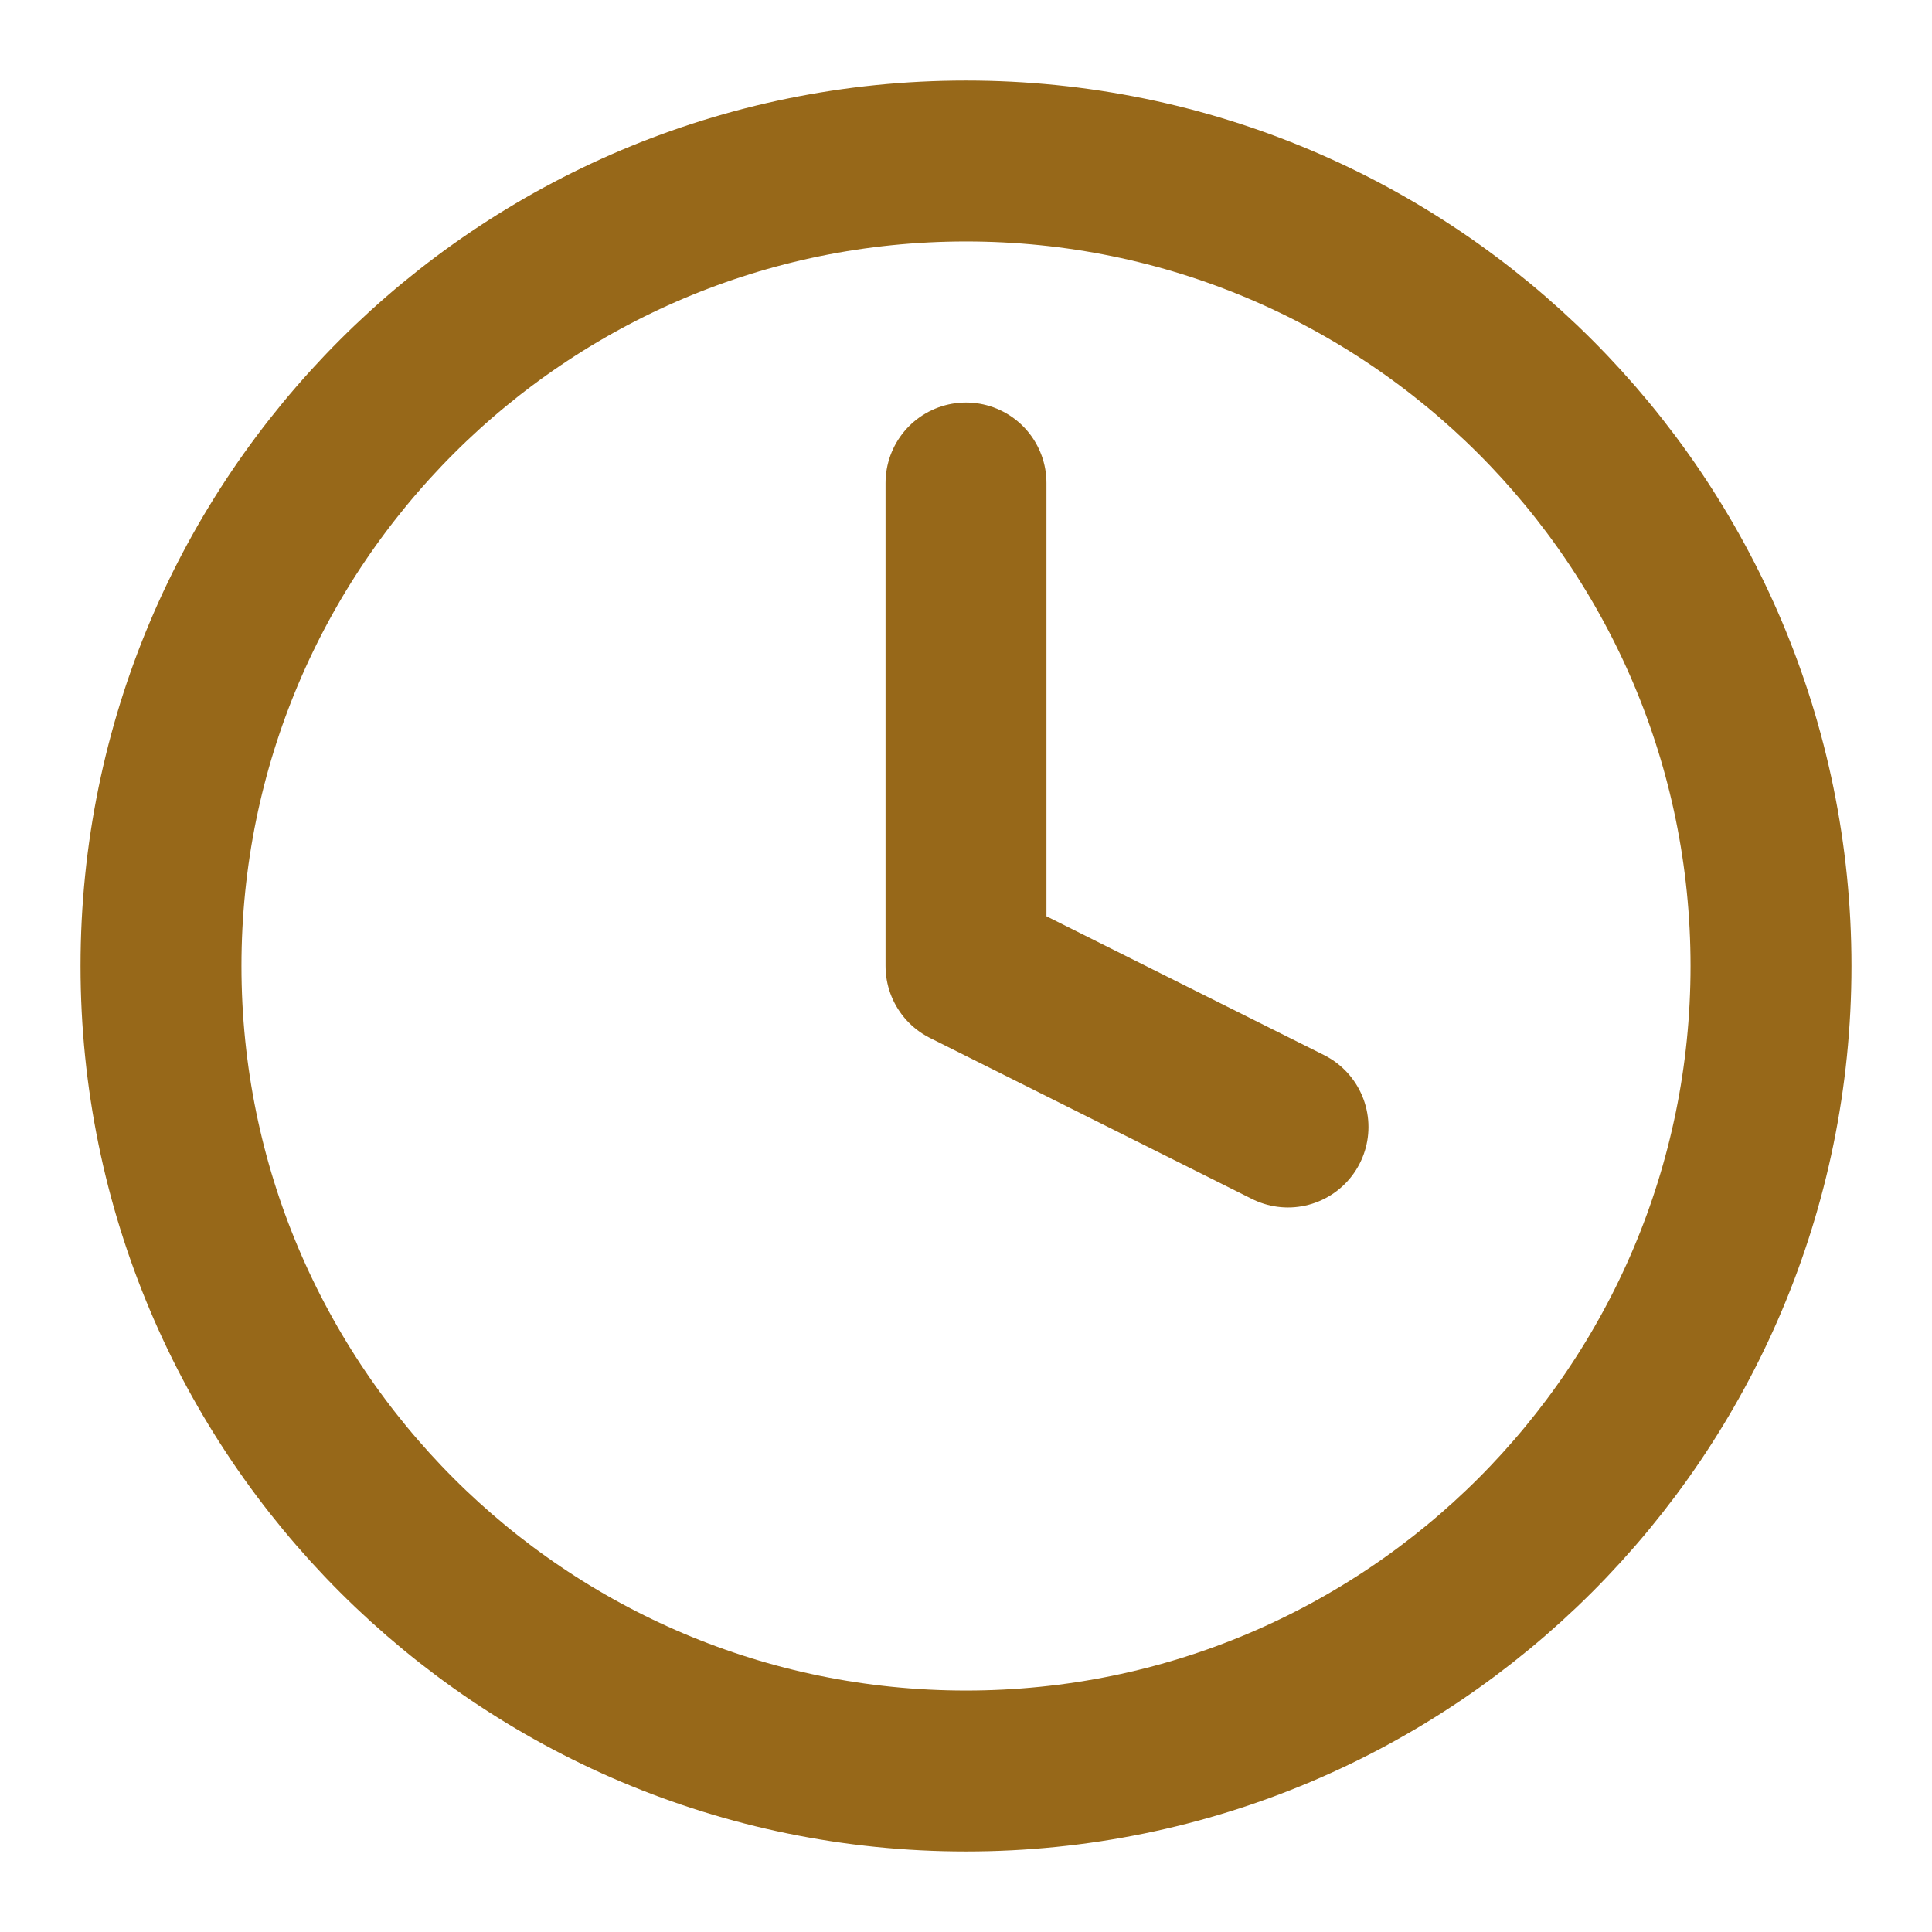
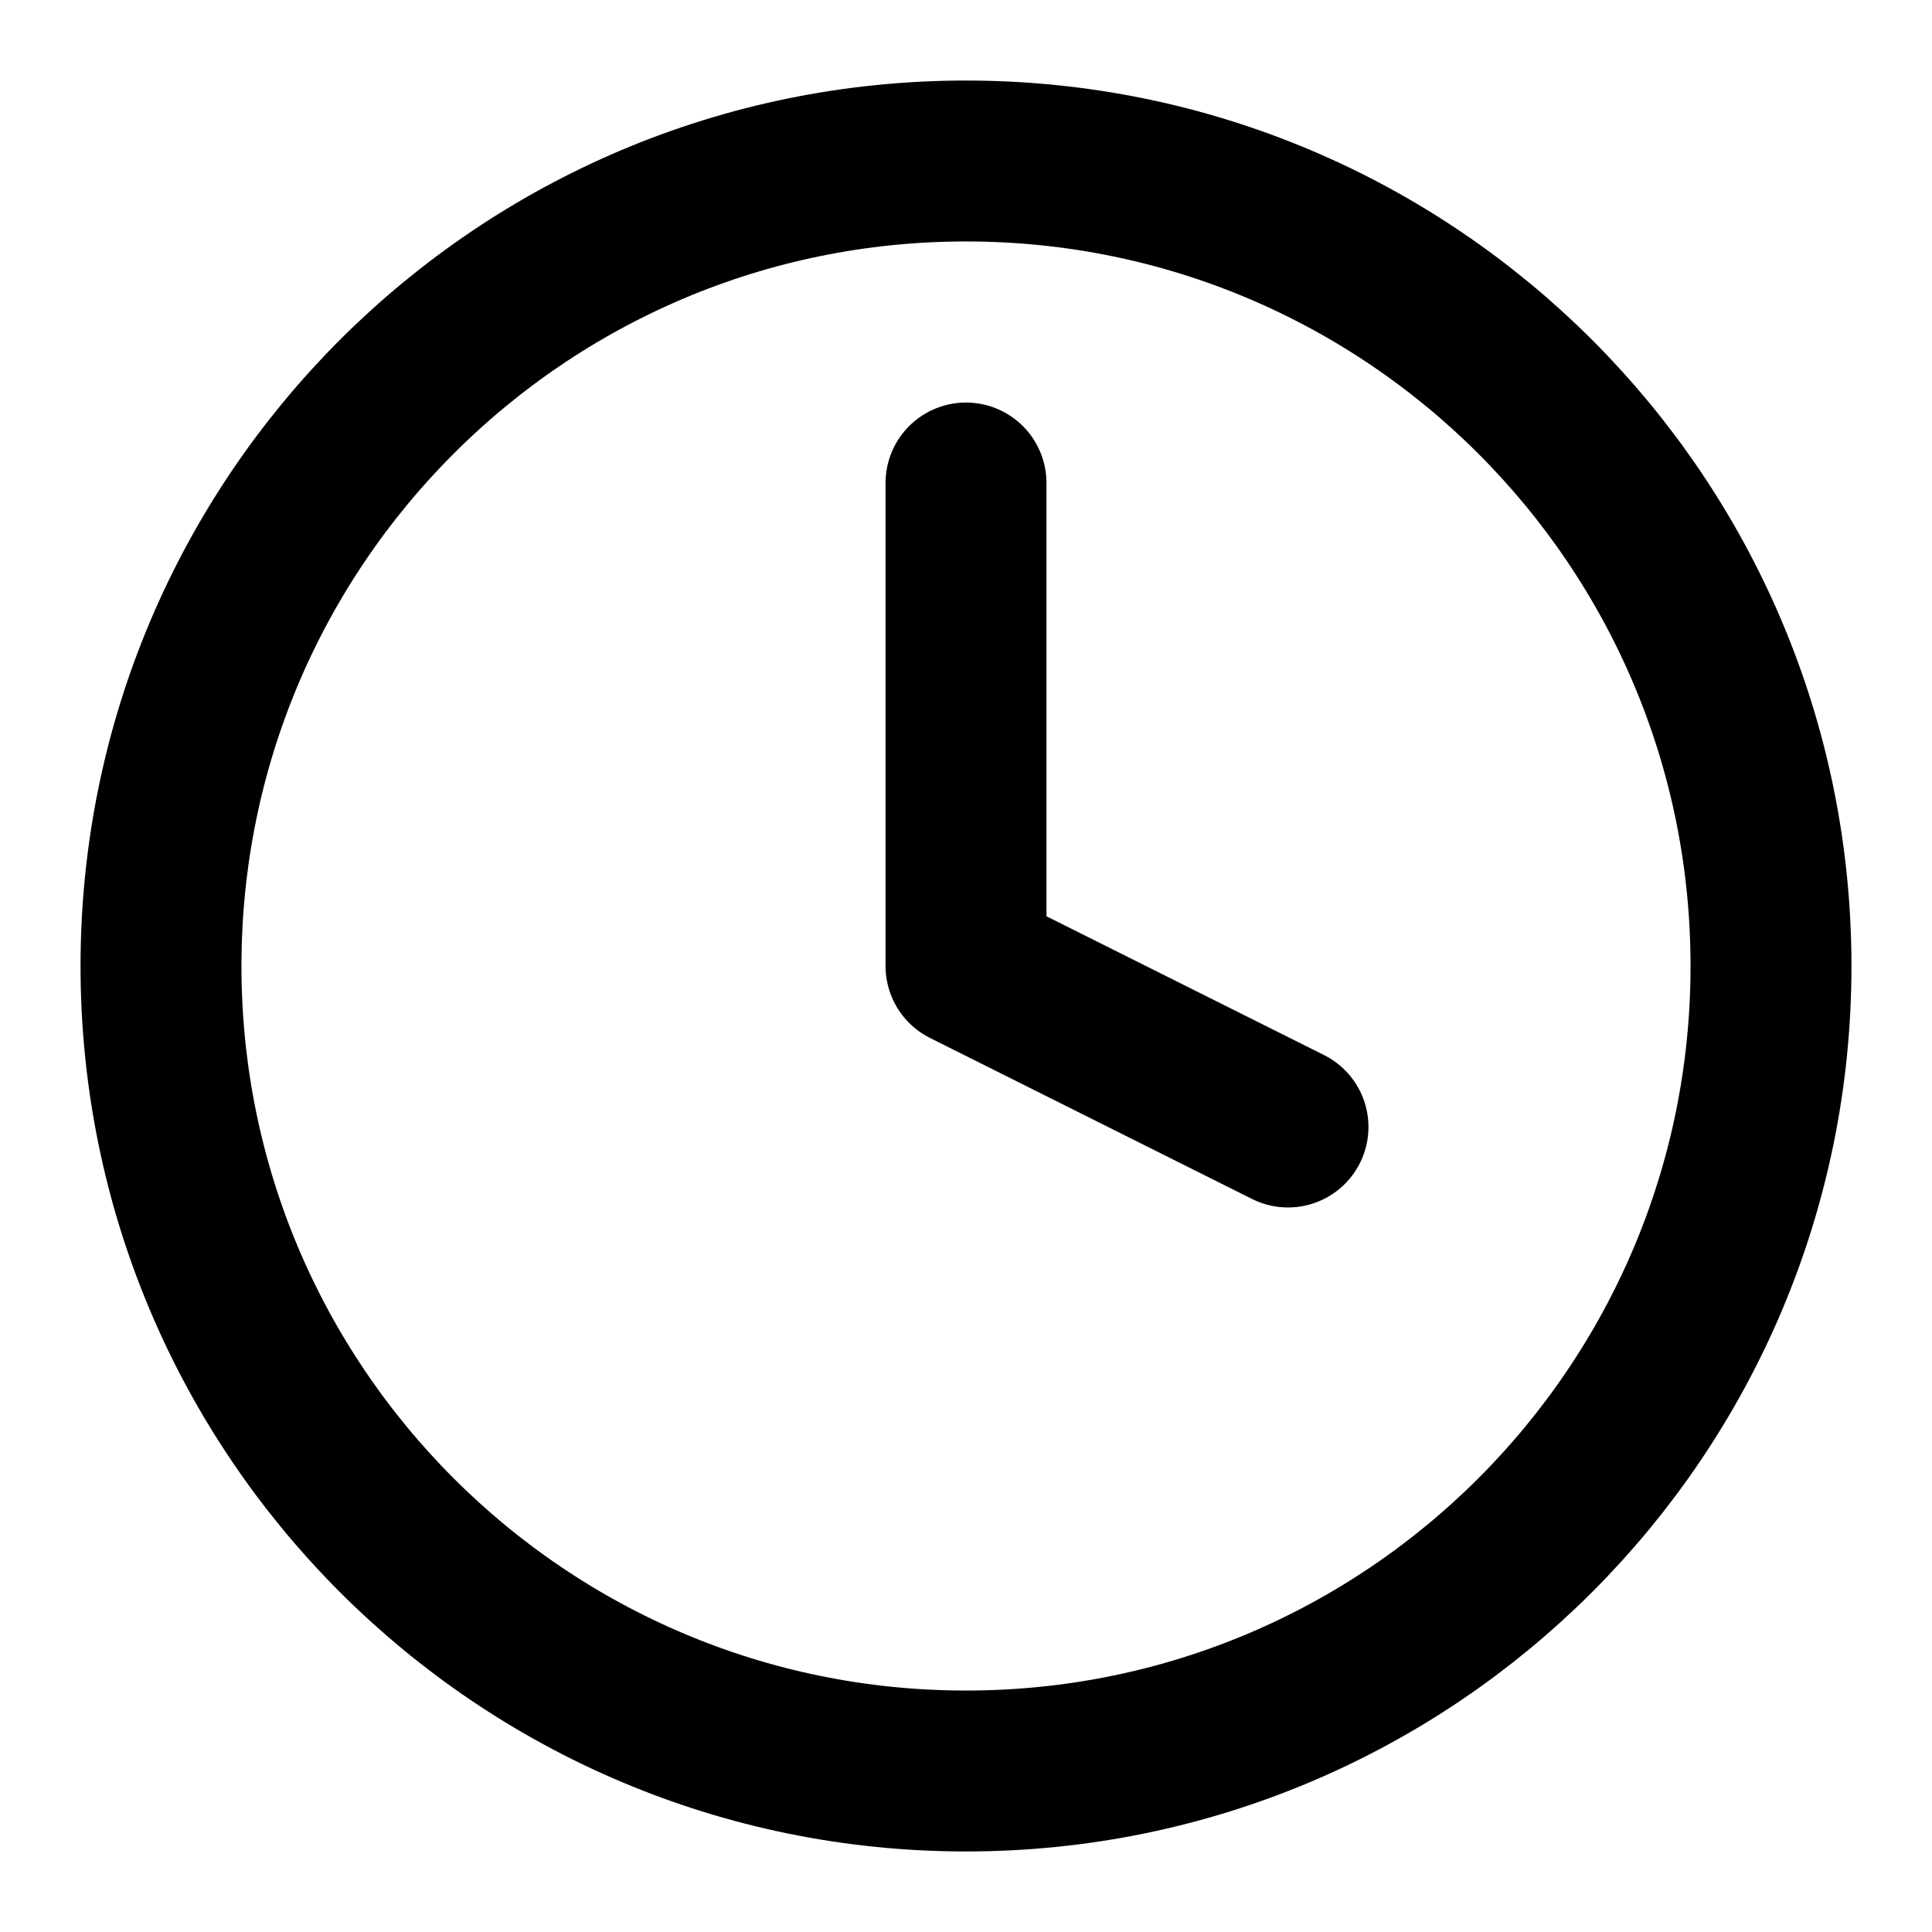
<svg xmlns="http://www.w3.org/2000/svg" width="24" height="24" viewBox="0 0 24 24" fill="none">
-   <path d="M12 6V12L16 14" stroke="#976819" stroke-width="1.999" stroke-linecap="round" stroke-linejoin="round" />
-   <path d="M12 22C17.523 22 22 17.523 22 12C22 6.477 17.523 2 12 2C6.477 2 2 6.477 2 12C2 17.523 6.477 22 12 22Z" stroke="#976819" stroke-width="1.999" stroke-linecap="round" stroke-linejoin="round" />
+   <path d="M12 6V12L16 14" stroke="currentColor" stroke-width="1.999" stroke-linecap="round" stroke-linejoin="round" />
+   <path d="M12 22C17.523 22 22 17.523 22 12C22 6.477 17.523 2 12 2C6.477 2 2 6.477 2 12C2 17.523 6.477 22 12 22Z" stroke="currentColor" stroke-width="1.999" stroke-linecap="round" stroke-linejoin="round" />
</svg>
